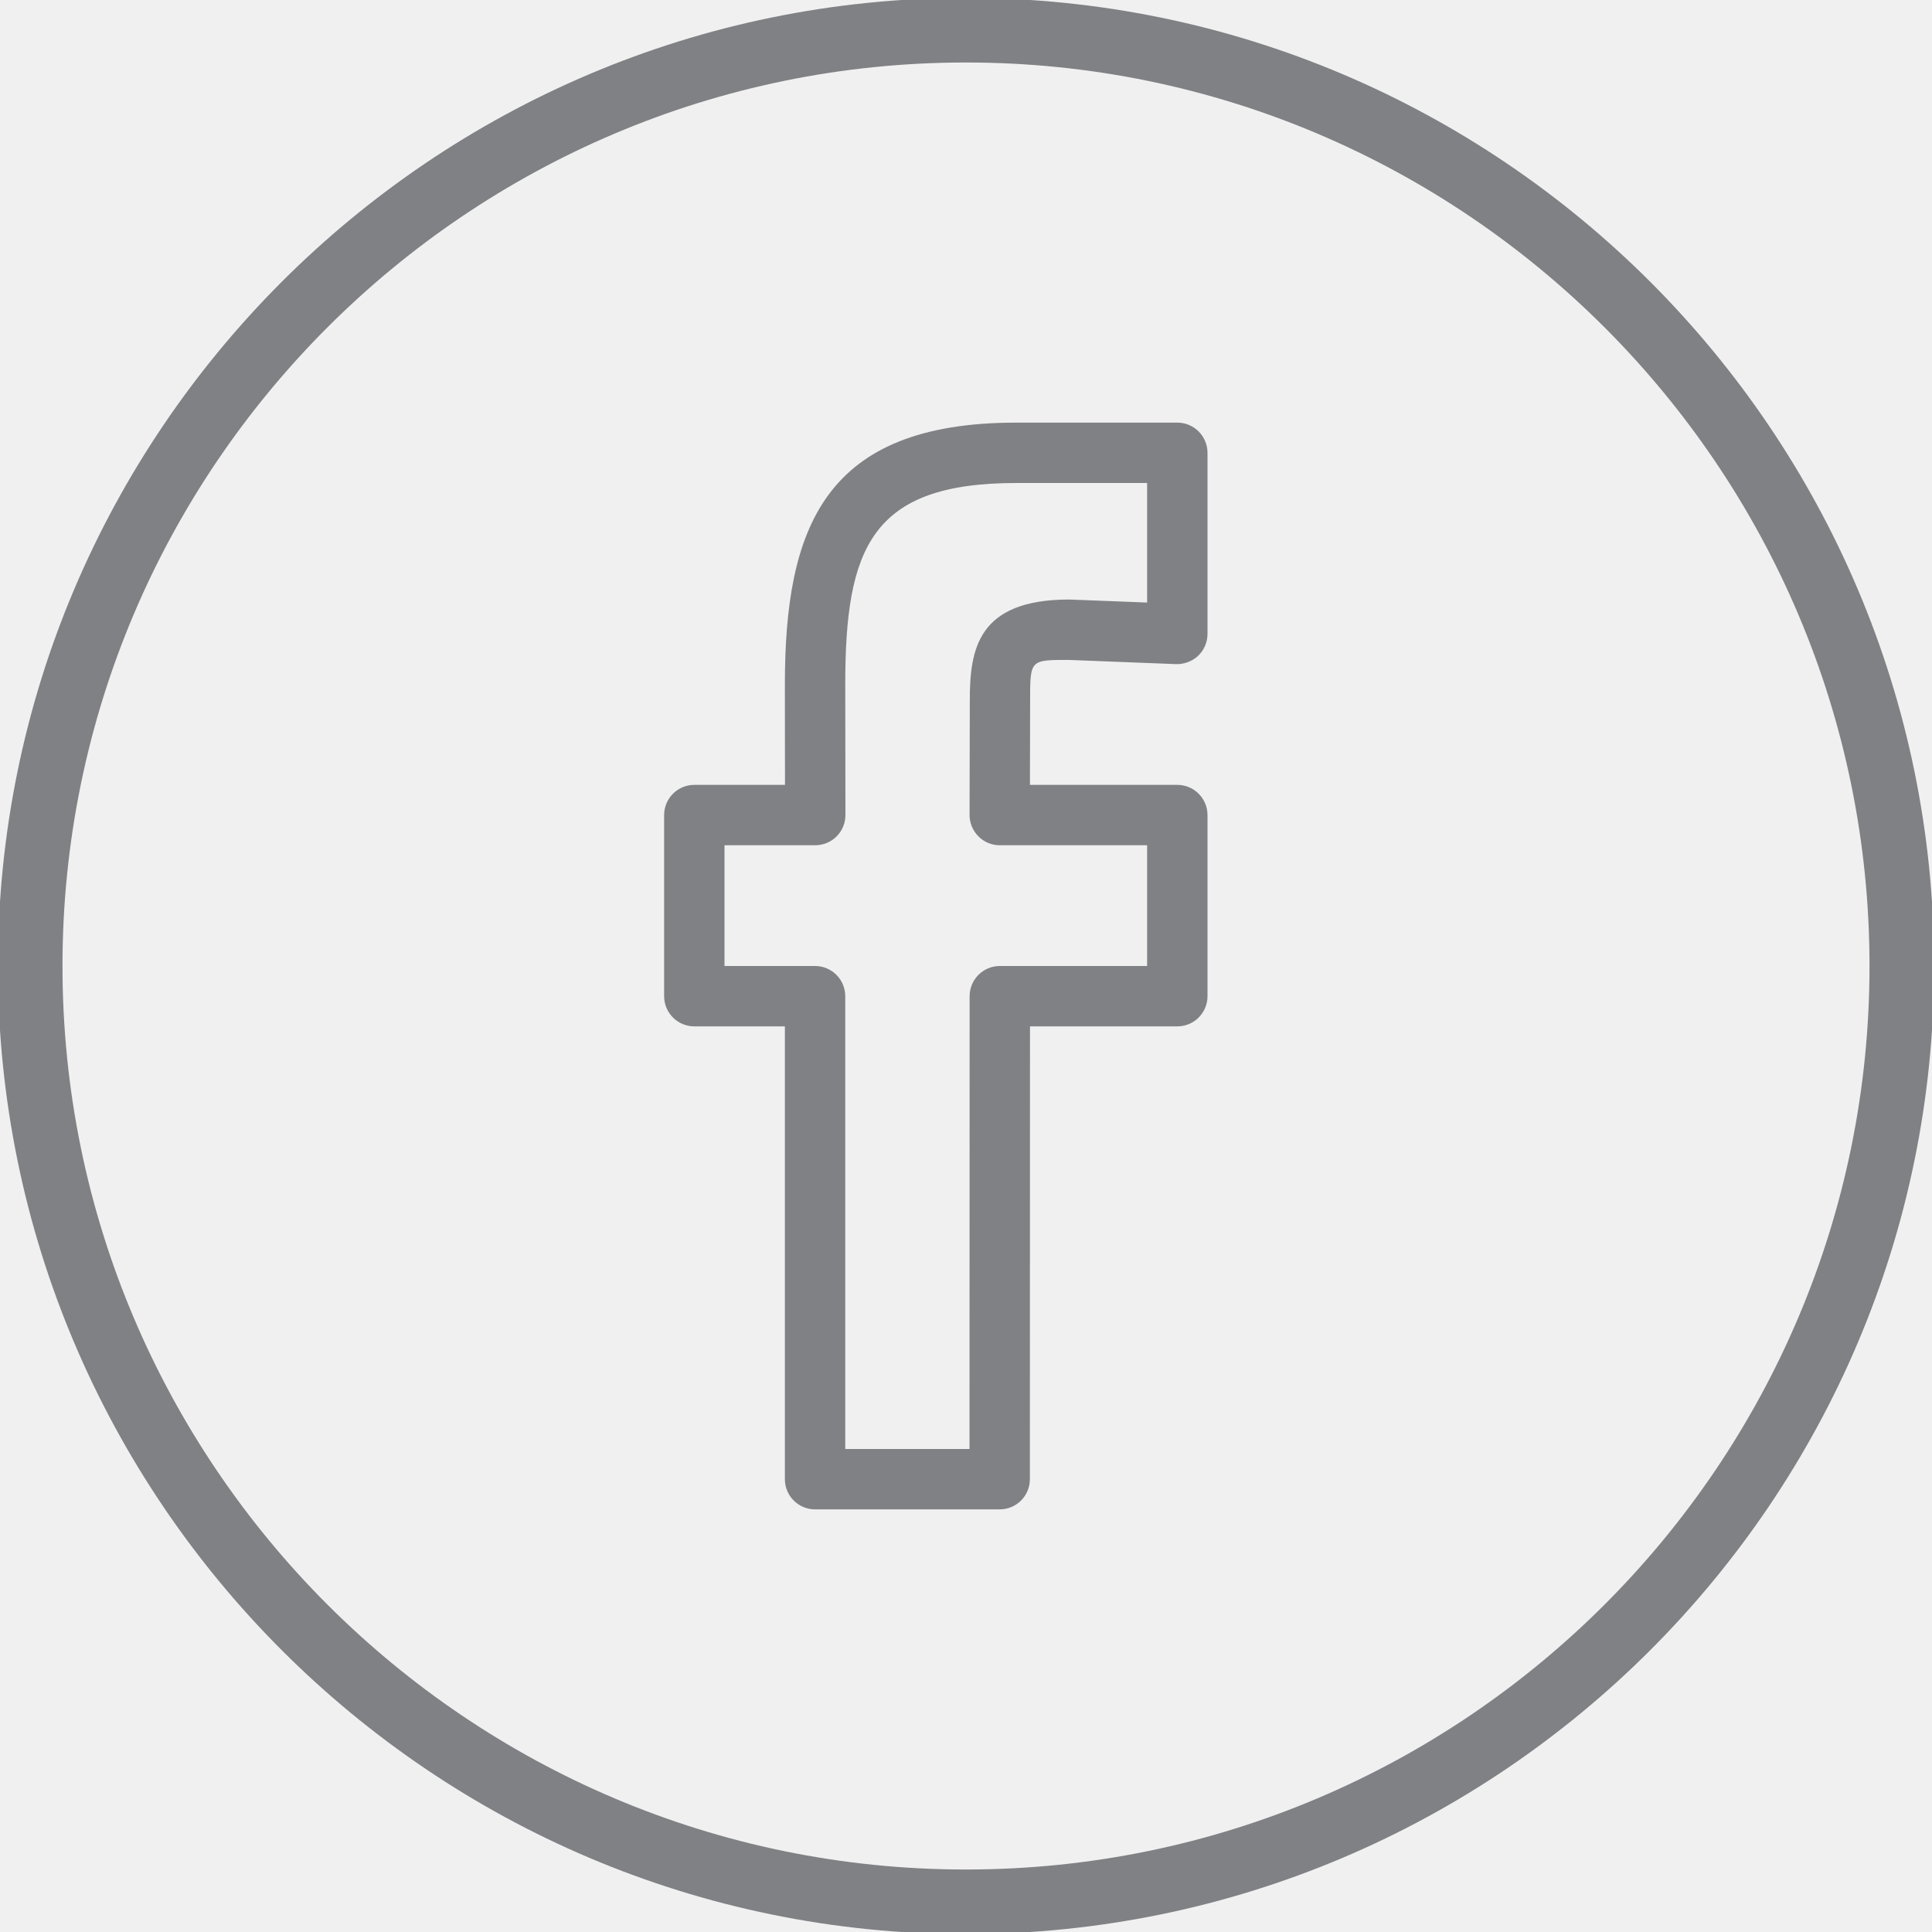
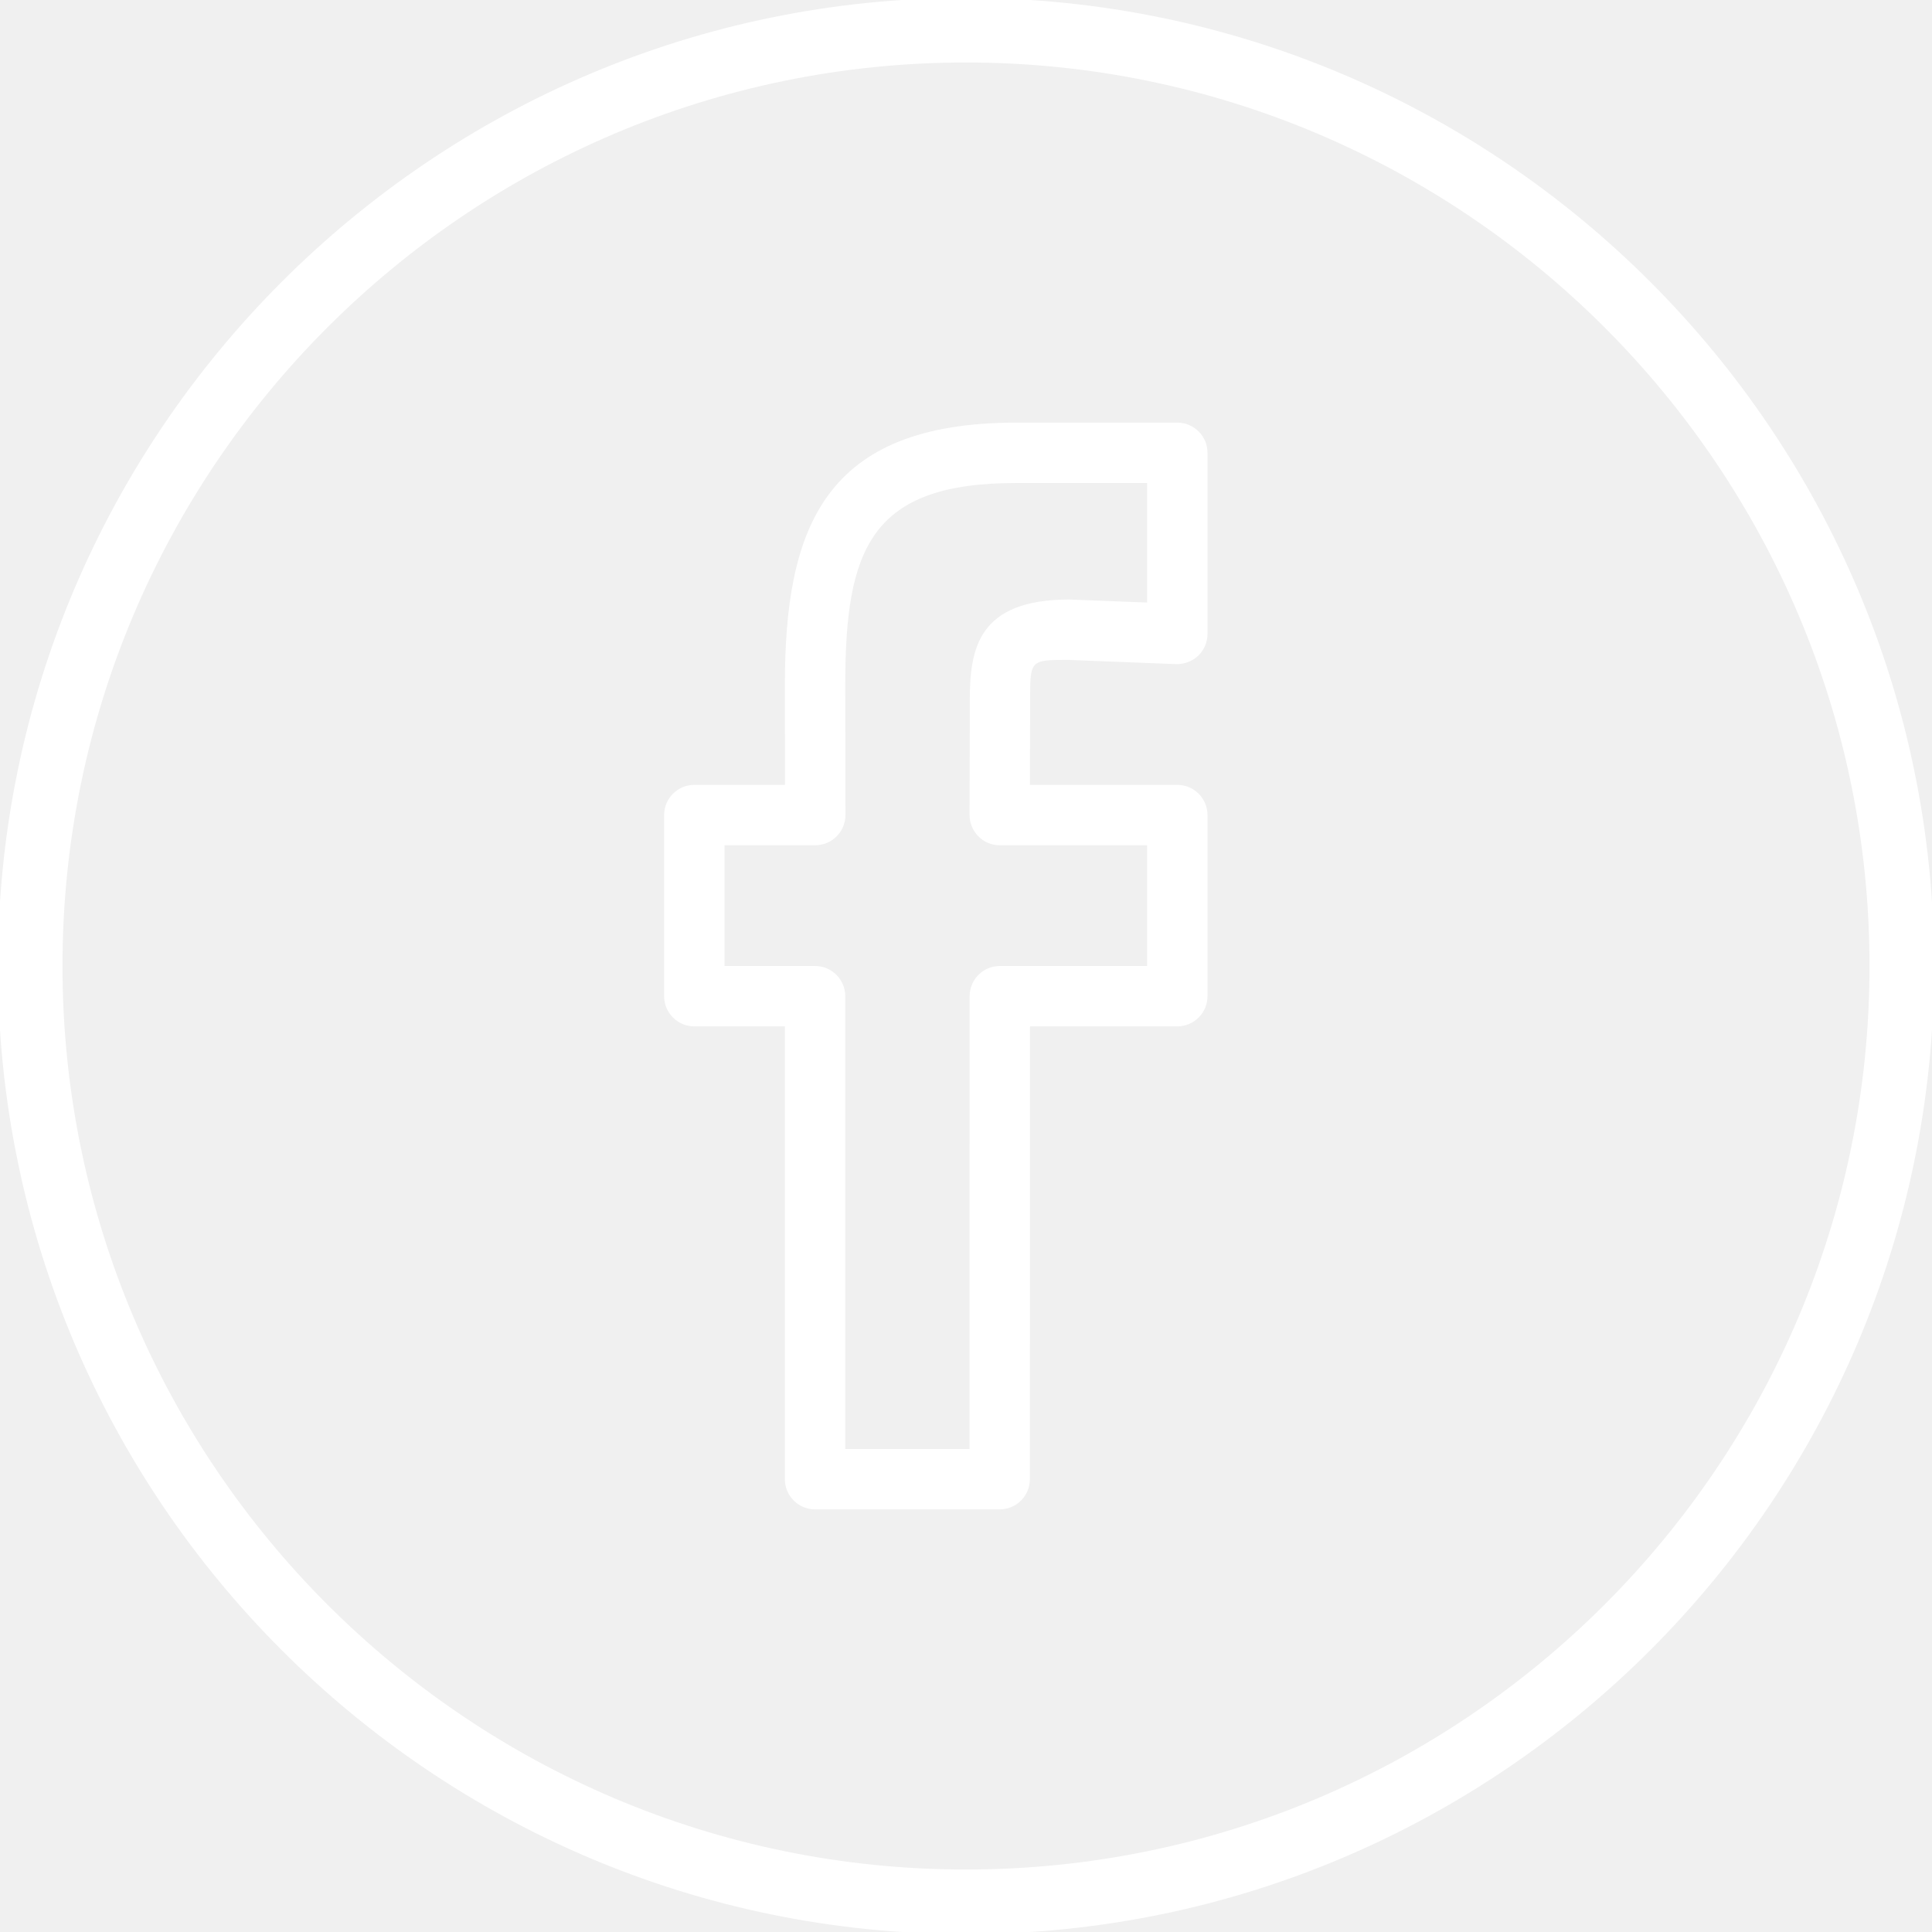
<svg xmlns="http://www.w3.org/2000/svg" version="1.1" id="Layer_1" width="64px" height="64px" viewBox="0 0 32 32" enable-background="new 0 0 32 32" xml:space="preserve" fill="#000000">
  <g id="SVGRepo_bgCarrier" stroke-width="0" />
  <g id="SVGRepo_tracerCarrier" stroke-linecap="round" stroke-linejoin="round" />
  <g id="SVGRepo_iconCarrier">
    <g>
-       <path fill="#808184" d="M16-0.035C7.159-0.035-0.035,7.159-0.035,16S7.159,32.035,16,32.035S32.035,24.841,32.035,16 S24.841-0.035,16-0.035z M16,30.965C7.748,30.965,1.035,24.252,1.035,16S7.748,1.035,16,1.035S30.965,7.748,30.965,16 S24.252,30.965,16,30.965z" />
-       <path fill="#808184" d="M19.5,7h-2.668C13.652,7,13,8.737,13,11.345L13.002,13H11.5c-0.276,0-0.5,0.224-0.5,0.5v3 c0,0.276,0.224,0.5,0.5,0.5H13v7.5c0,0.276,0.224,0.5,0.5,0.5h3.058c0.276,0,0.5-0.224,0.5-0.5L17.06,17h2.44 c0.276,0,0.5-0.224,0.5-0.5v-3c0-0.276-0.224-0.5-0.5-0.5h-2.441l0.003-1.396c0-0.673,0-0.673,0.629-0.674L19.48,11 c0.127,0.004,0.268-0.045,0.366-0.139S20,10.636,20,10.5v-3C20,7.224,19.776,7,19.5,7z M19,9.98l-1.289-0.05 c-1.521,0-1.648,0.827-1.648,1.672l-0.004,1.896c0,0.133,0.052,0.26,0.146,0.354C16.298,13.947,16.425,14,16.558,14H19v2h-2.44 c-0.276,0-0.5,0.224-0.5,0.5L16.058,24H14v-7.5c0-0.276-0.224-0.5-0.5-0.5H12v-2h1.503c0.133,0,0.26-0.053,0.354-0.147 c0.094-0.094,0.146-0.221,0.146-0.354L14,11.344C14,9.079,14.424,8,16.832,8H19V9.98z" />
+       <path fill="#FFF" d="M16-0.035C7.159-0.035-0.035,7.159-0.035,16S7.159,32.035,16,32.035S32.035,24.841,32.035,16 S24.841-0.035,16-0.035z M16,30.965C7.748,30.965,1.035,24.252,1.035,16S7.748,1.035,16,1.035S30.965,7.748,30.965,16 S24.252,30.965,16,30.965z" />
+       <path fill="#FFF" d="M19.5,7h-2.668C13.652,7,13,8.737,13,11.345L13.002,13H11.5c-0.276,0-0.5,0.224-0.5,0.5v3 c0,0.276,0.224,0.5,0.5,0.5H13v7.5c0,0.276,0.224,0.5,0.5,0.5h3.058c0.276,0,0.5-0.224,0.5-0.5L17.06,17h2.44 c0.276,0,0.5-0.224,0.5-0.5v-3c0-0.276-0.224-0.5-0.5-0.5h-2.441l0.003-1.396c0-0.673,0-0.673,0.629-0.674L19.48,11 c0.127,0.004,0.268-0.045,0.366-0.139S20,10.636,20,10.5v-3C20,7.224,19.776,7,19.5,7z M19,9.98l-1.289-0.05 c-1.521,0-1.648,0.827-1.648,1.672l-0.004,1.896c0,0.133,0.052,0.26,0.146,0.354C16.298,13.947,16.425,14,16.558,14H19v2h-2.44 c-0.276,0-0.5,0.224-0.5,0.5L16.058,24H14v-7.5c0-0.276-0.224-0.5-0.5-0.5H12v-2h1.503c0.133,0,0.26-0.053,0.354-0.147 c0.094-0.094,0.146-0.221,0.146-0.354L14,11.344C14,9.079,14.424,8,16.832,8H19V9.98z" />
    </g>
  </g>
</svg>
